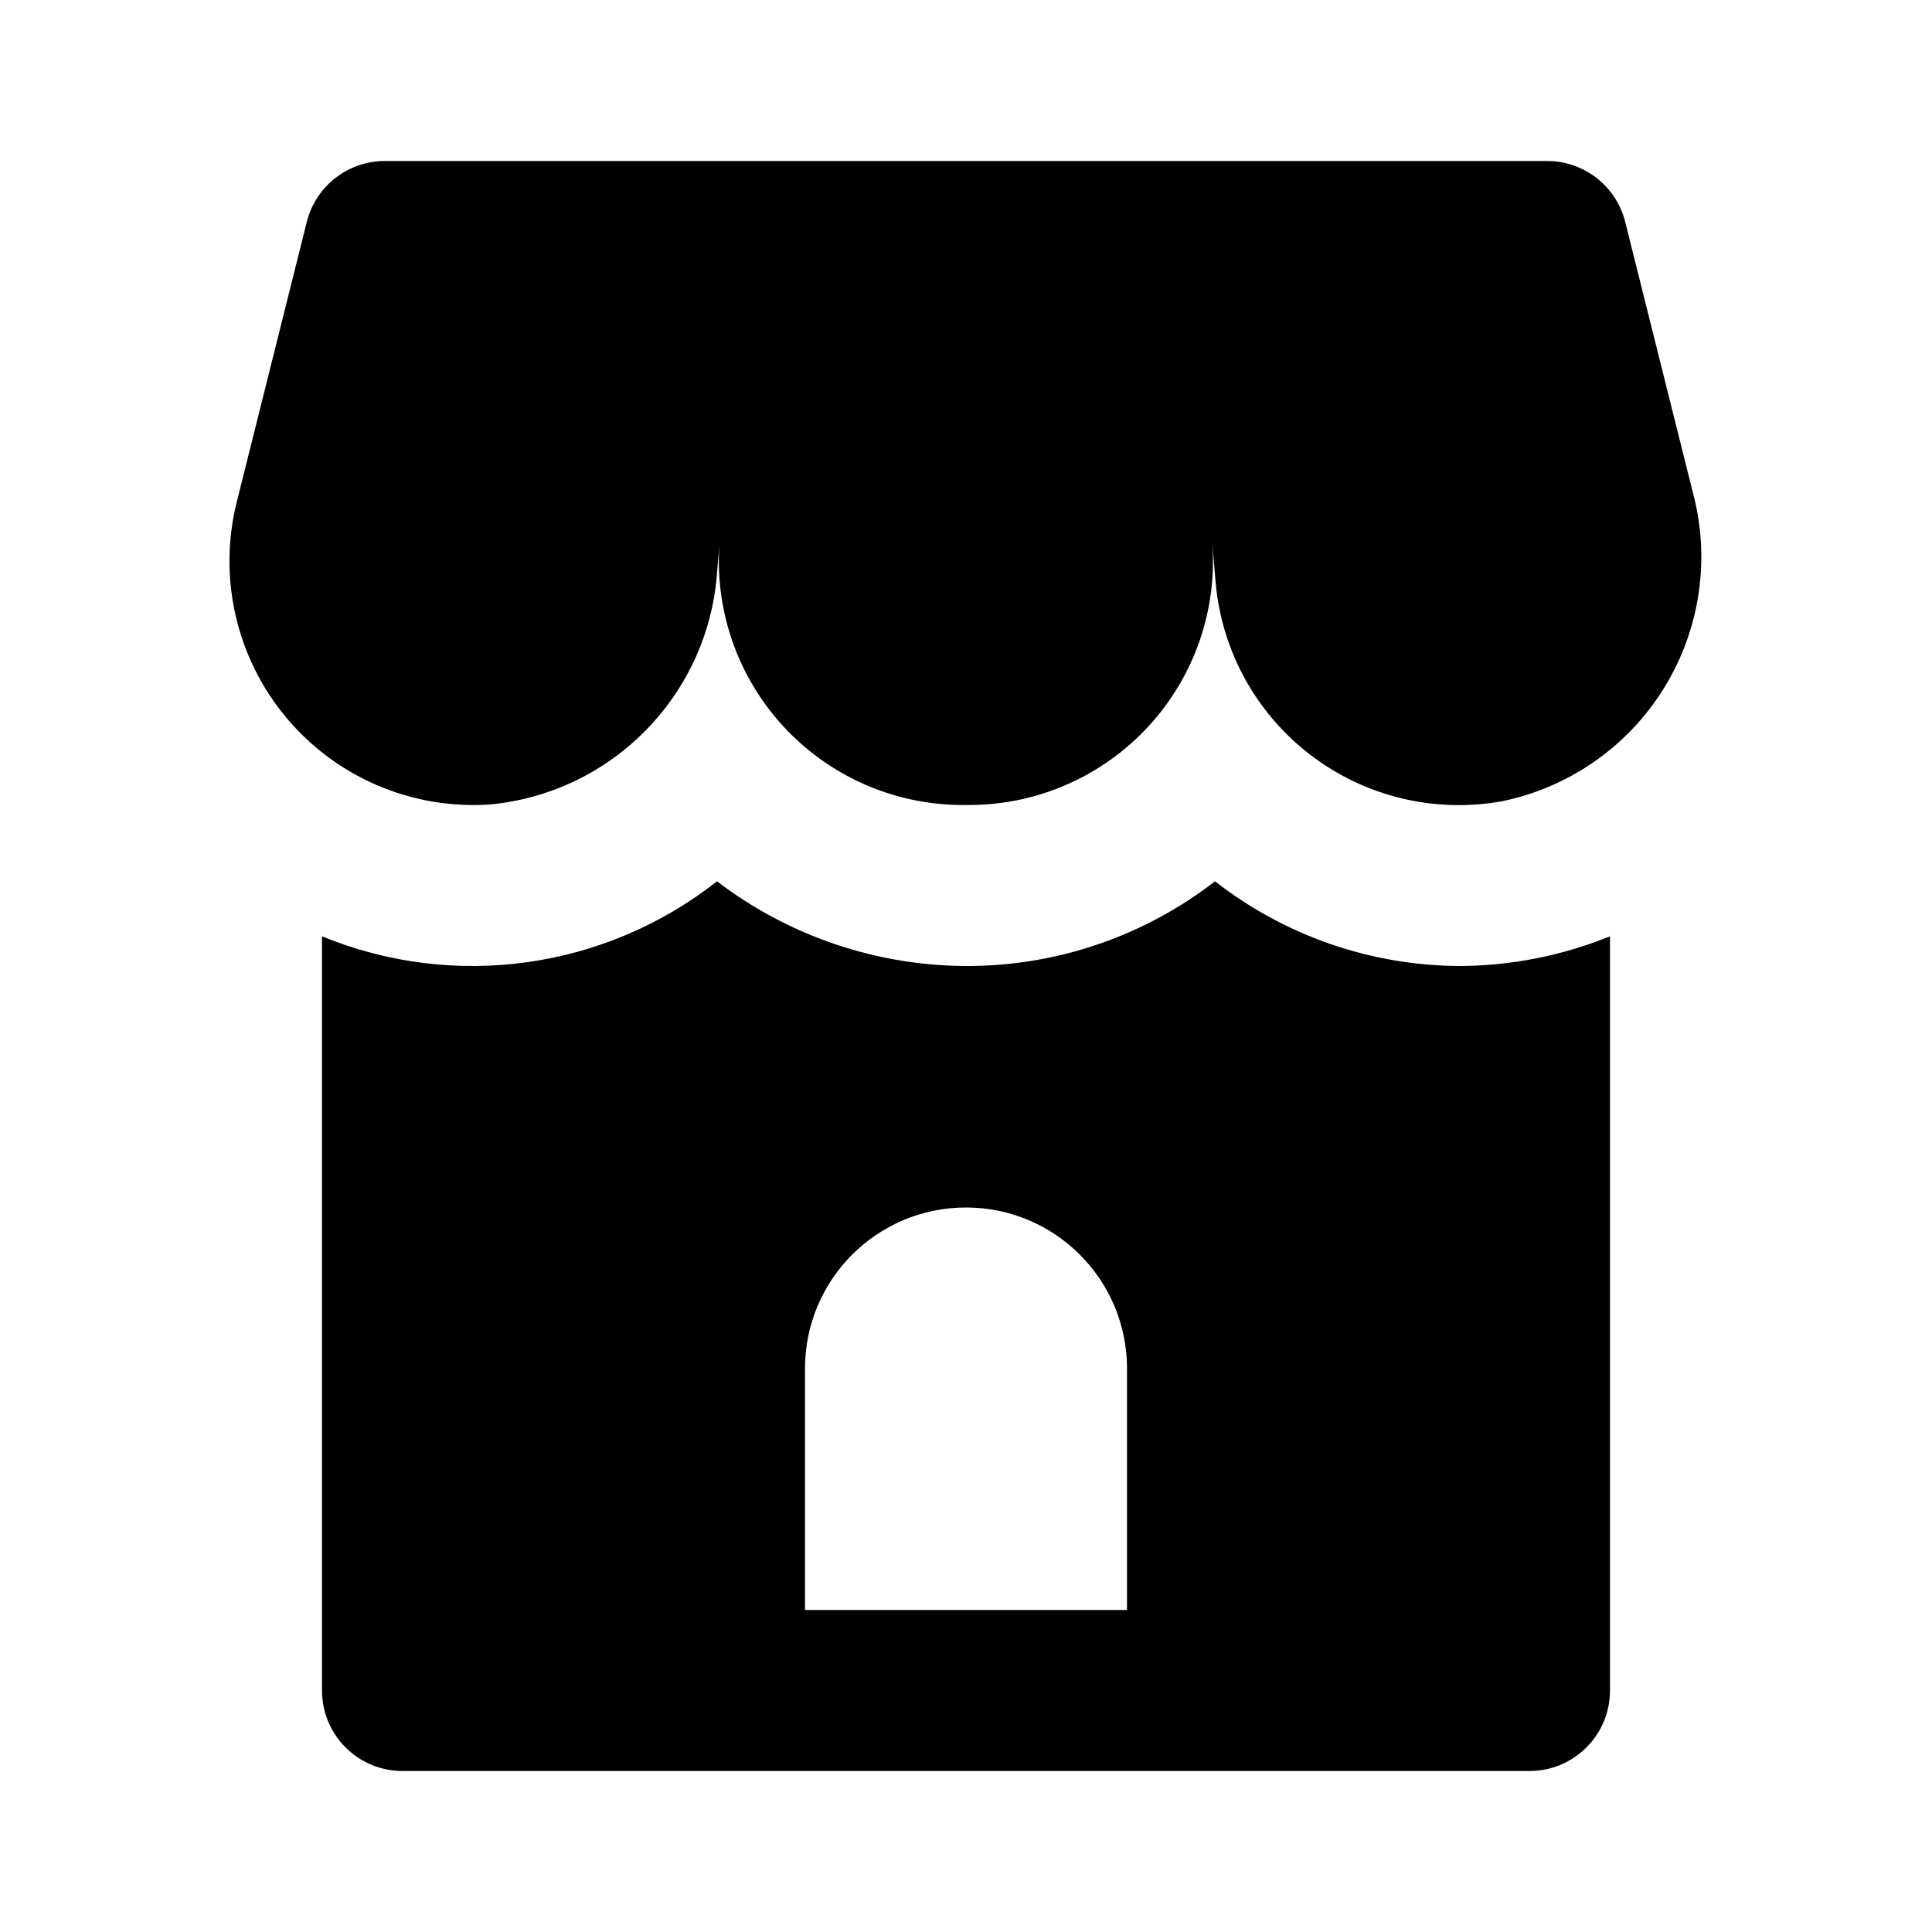
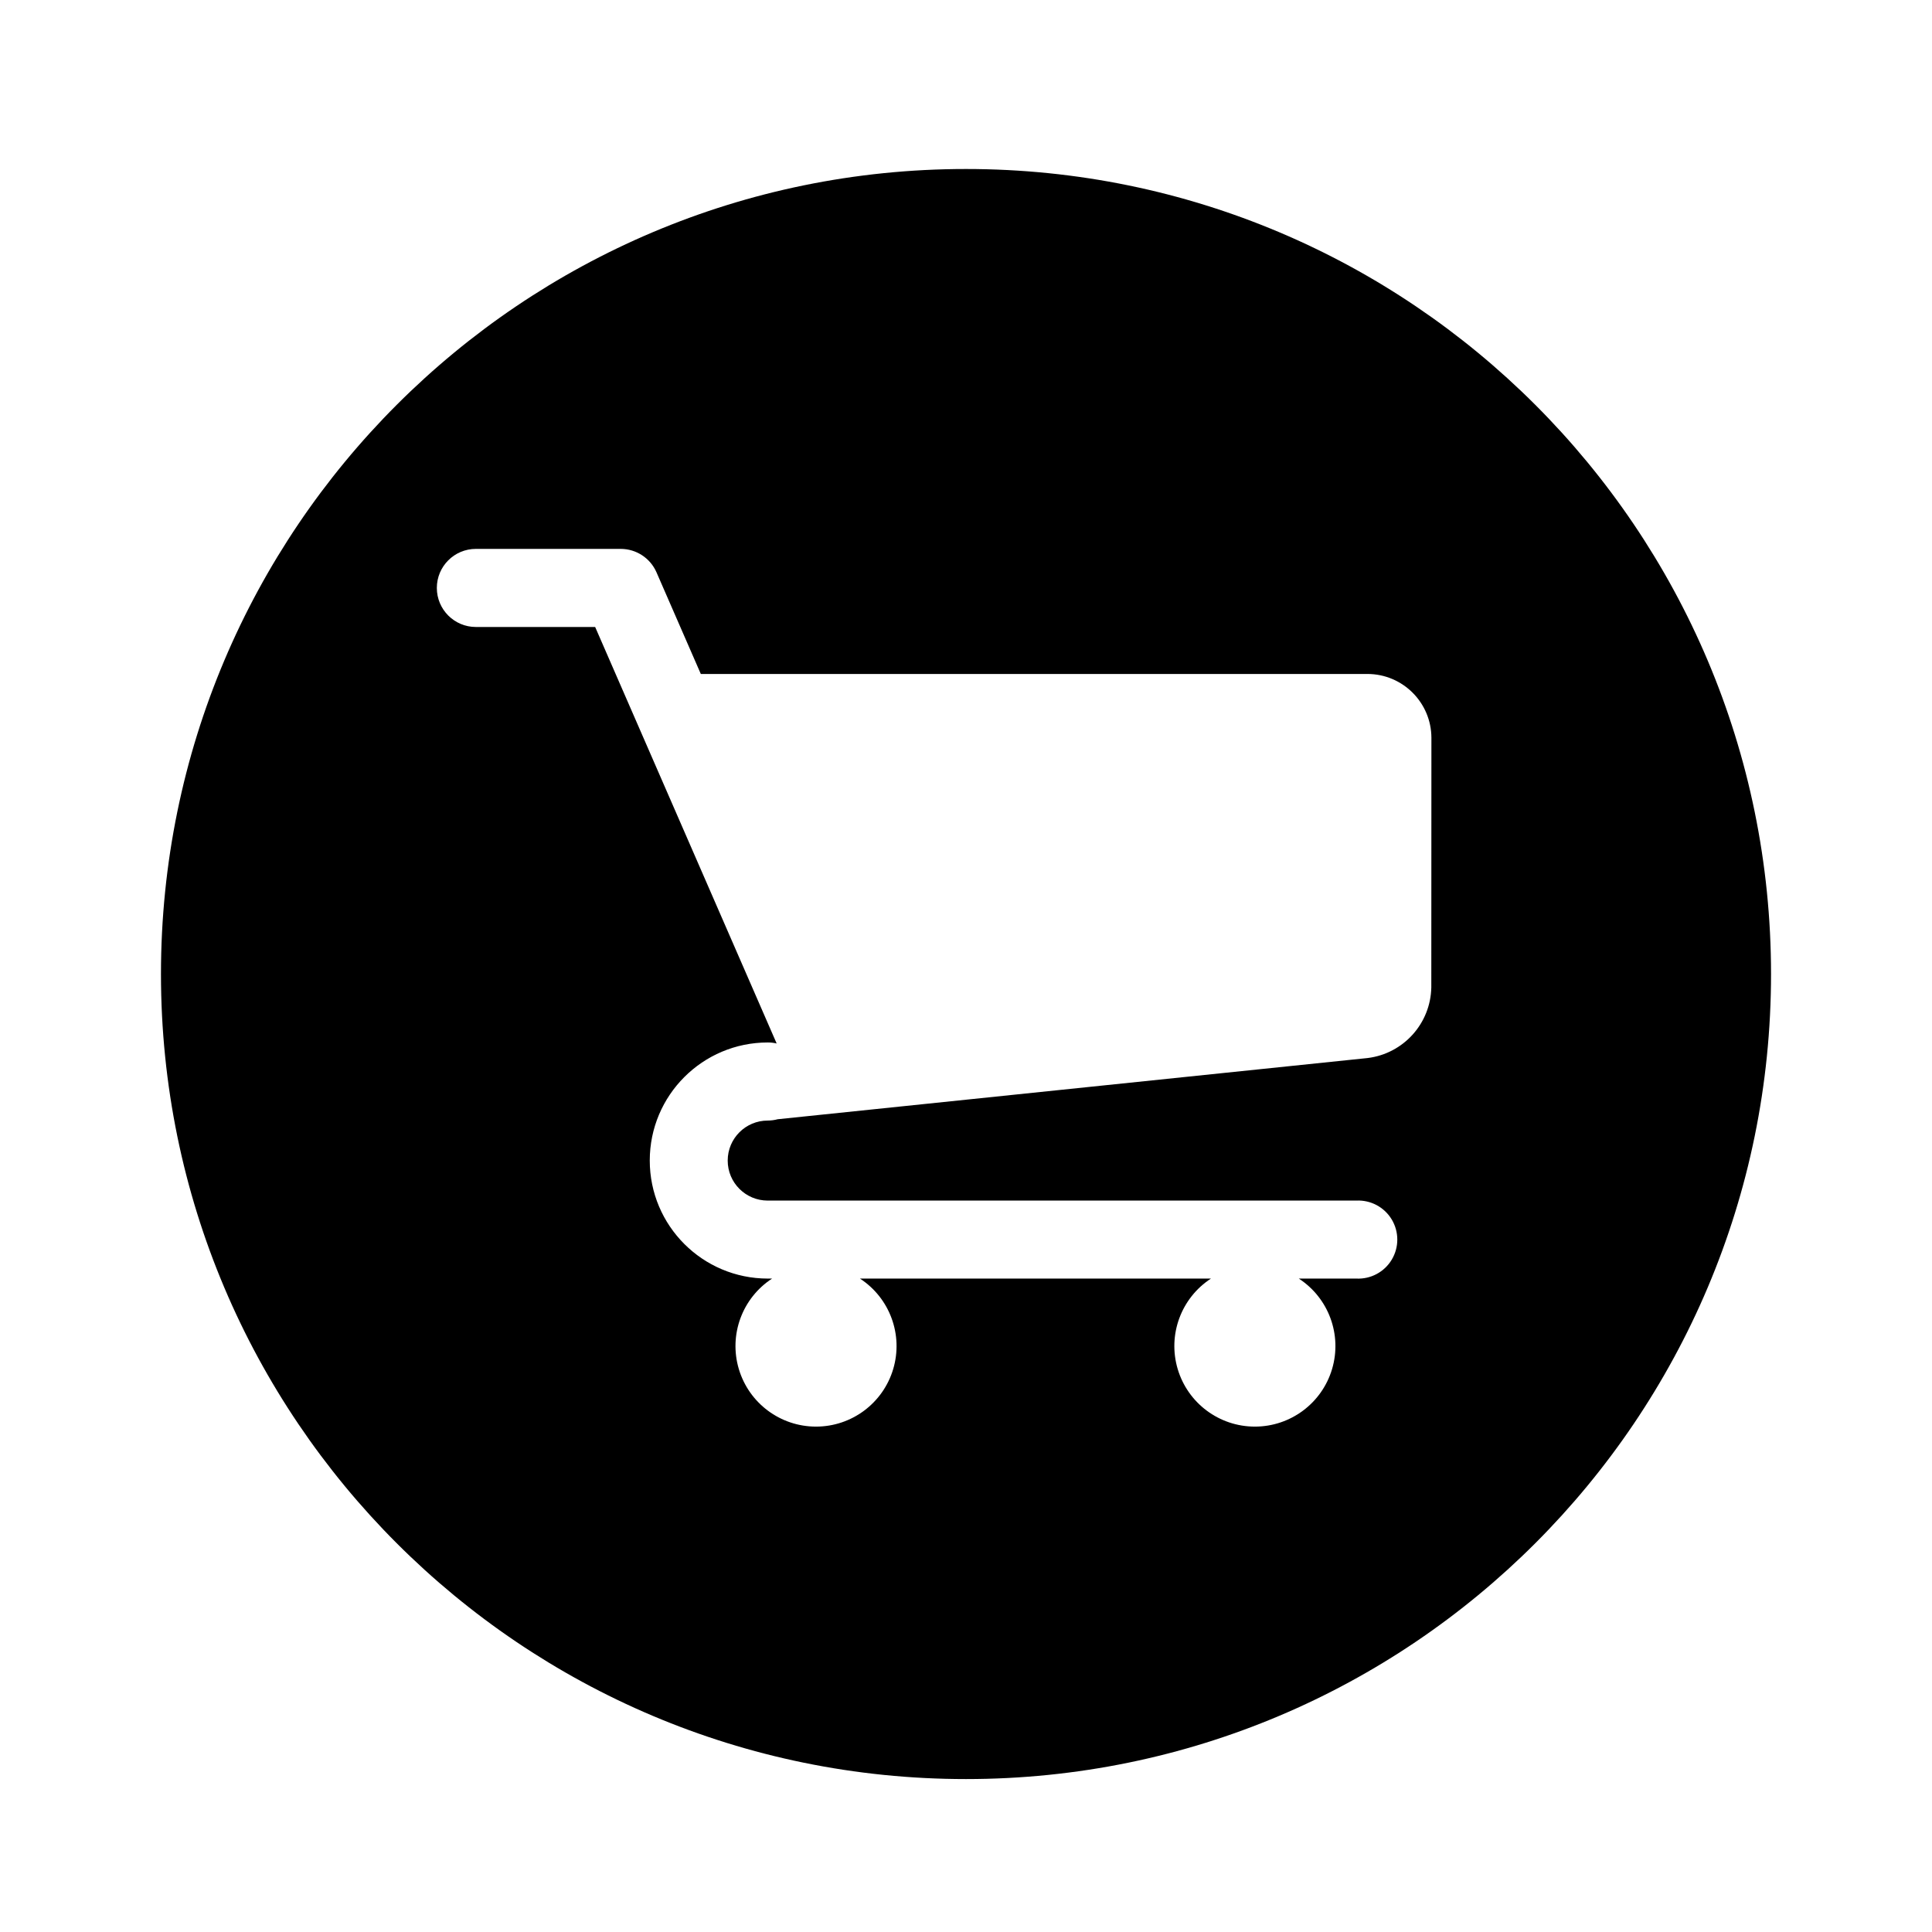
- <svg xmlns="http://www.w3.org/2000/svg" fill="#000000" width="800px" height="800px" viewBox="0 0 24 24">
-   <path d="M21.026,6.105a3.1,3.1,0,0,1-2.365,3.848A3.031,3.031,0,0,1,15.1,7.222l-.042-.5A3.03,3.03,0,0,1,12.041,10h-.082A3.03,3.03,0,0,1,8.94,6.719l-.031.375a3.121,3.121,0,0,1-2.83,2.9A3.03,3.03,0,0,1,2.941,6.236l.87-3.479A1,1,0,0,1,4.781,2H19.219a1,1,0,0,1,.97.757ZM18.121,12A5.021,5.021,0,0,0,20,11.631V21a1,1,0,0,1-1,1H5a1,1,0,0,1-1-1V11.631a4.914,4.914,0,0,0,4.907-.683A5.131,5.131,0,0,0,12.042,12a5.027,5.027,0,0,0,3.051-1.052A4.977,4.977,0,0,0,18.121,12ZM14,17a2,2,0,0,0-4,0v3h4Z" />
+ <svg xmlns="http://www.w3.org/2000/svg" fill="#000000" width="800px" height="800px" viewBox="-1 0 19 19" class="cf-icon-svg">
+   <path d="M16.417 9.579A7.917 7.917 0 1 1 8.5 1.662a7.917 7.917 0 0 1 7.917 7.917zm-3.34-2.323a.63.63 0 0 0-.628-.628H5.892l-.436-1a.384.384 0 0 0-.351-.23H3.68a.384.384 0 1 0 0 .768h1.173l1.785 4.096a.37.37 0 0 0-.087-.01 1.161 1.161 0 1 0 0 2.322h.042a.792.792 0 1 0 .864 0h3.452a.792.792 0 1 0 .864 0h.565a.384.384 0 1 0 0-.767H6.55a.393.393 0 0 1 0-.787.38.38 0 0 0 .098-.013l5.803-.602a.714.714 0 0 0 .625-.694z" />
</svg>
